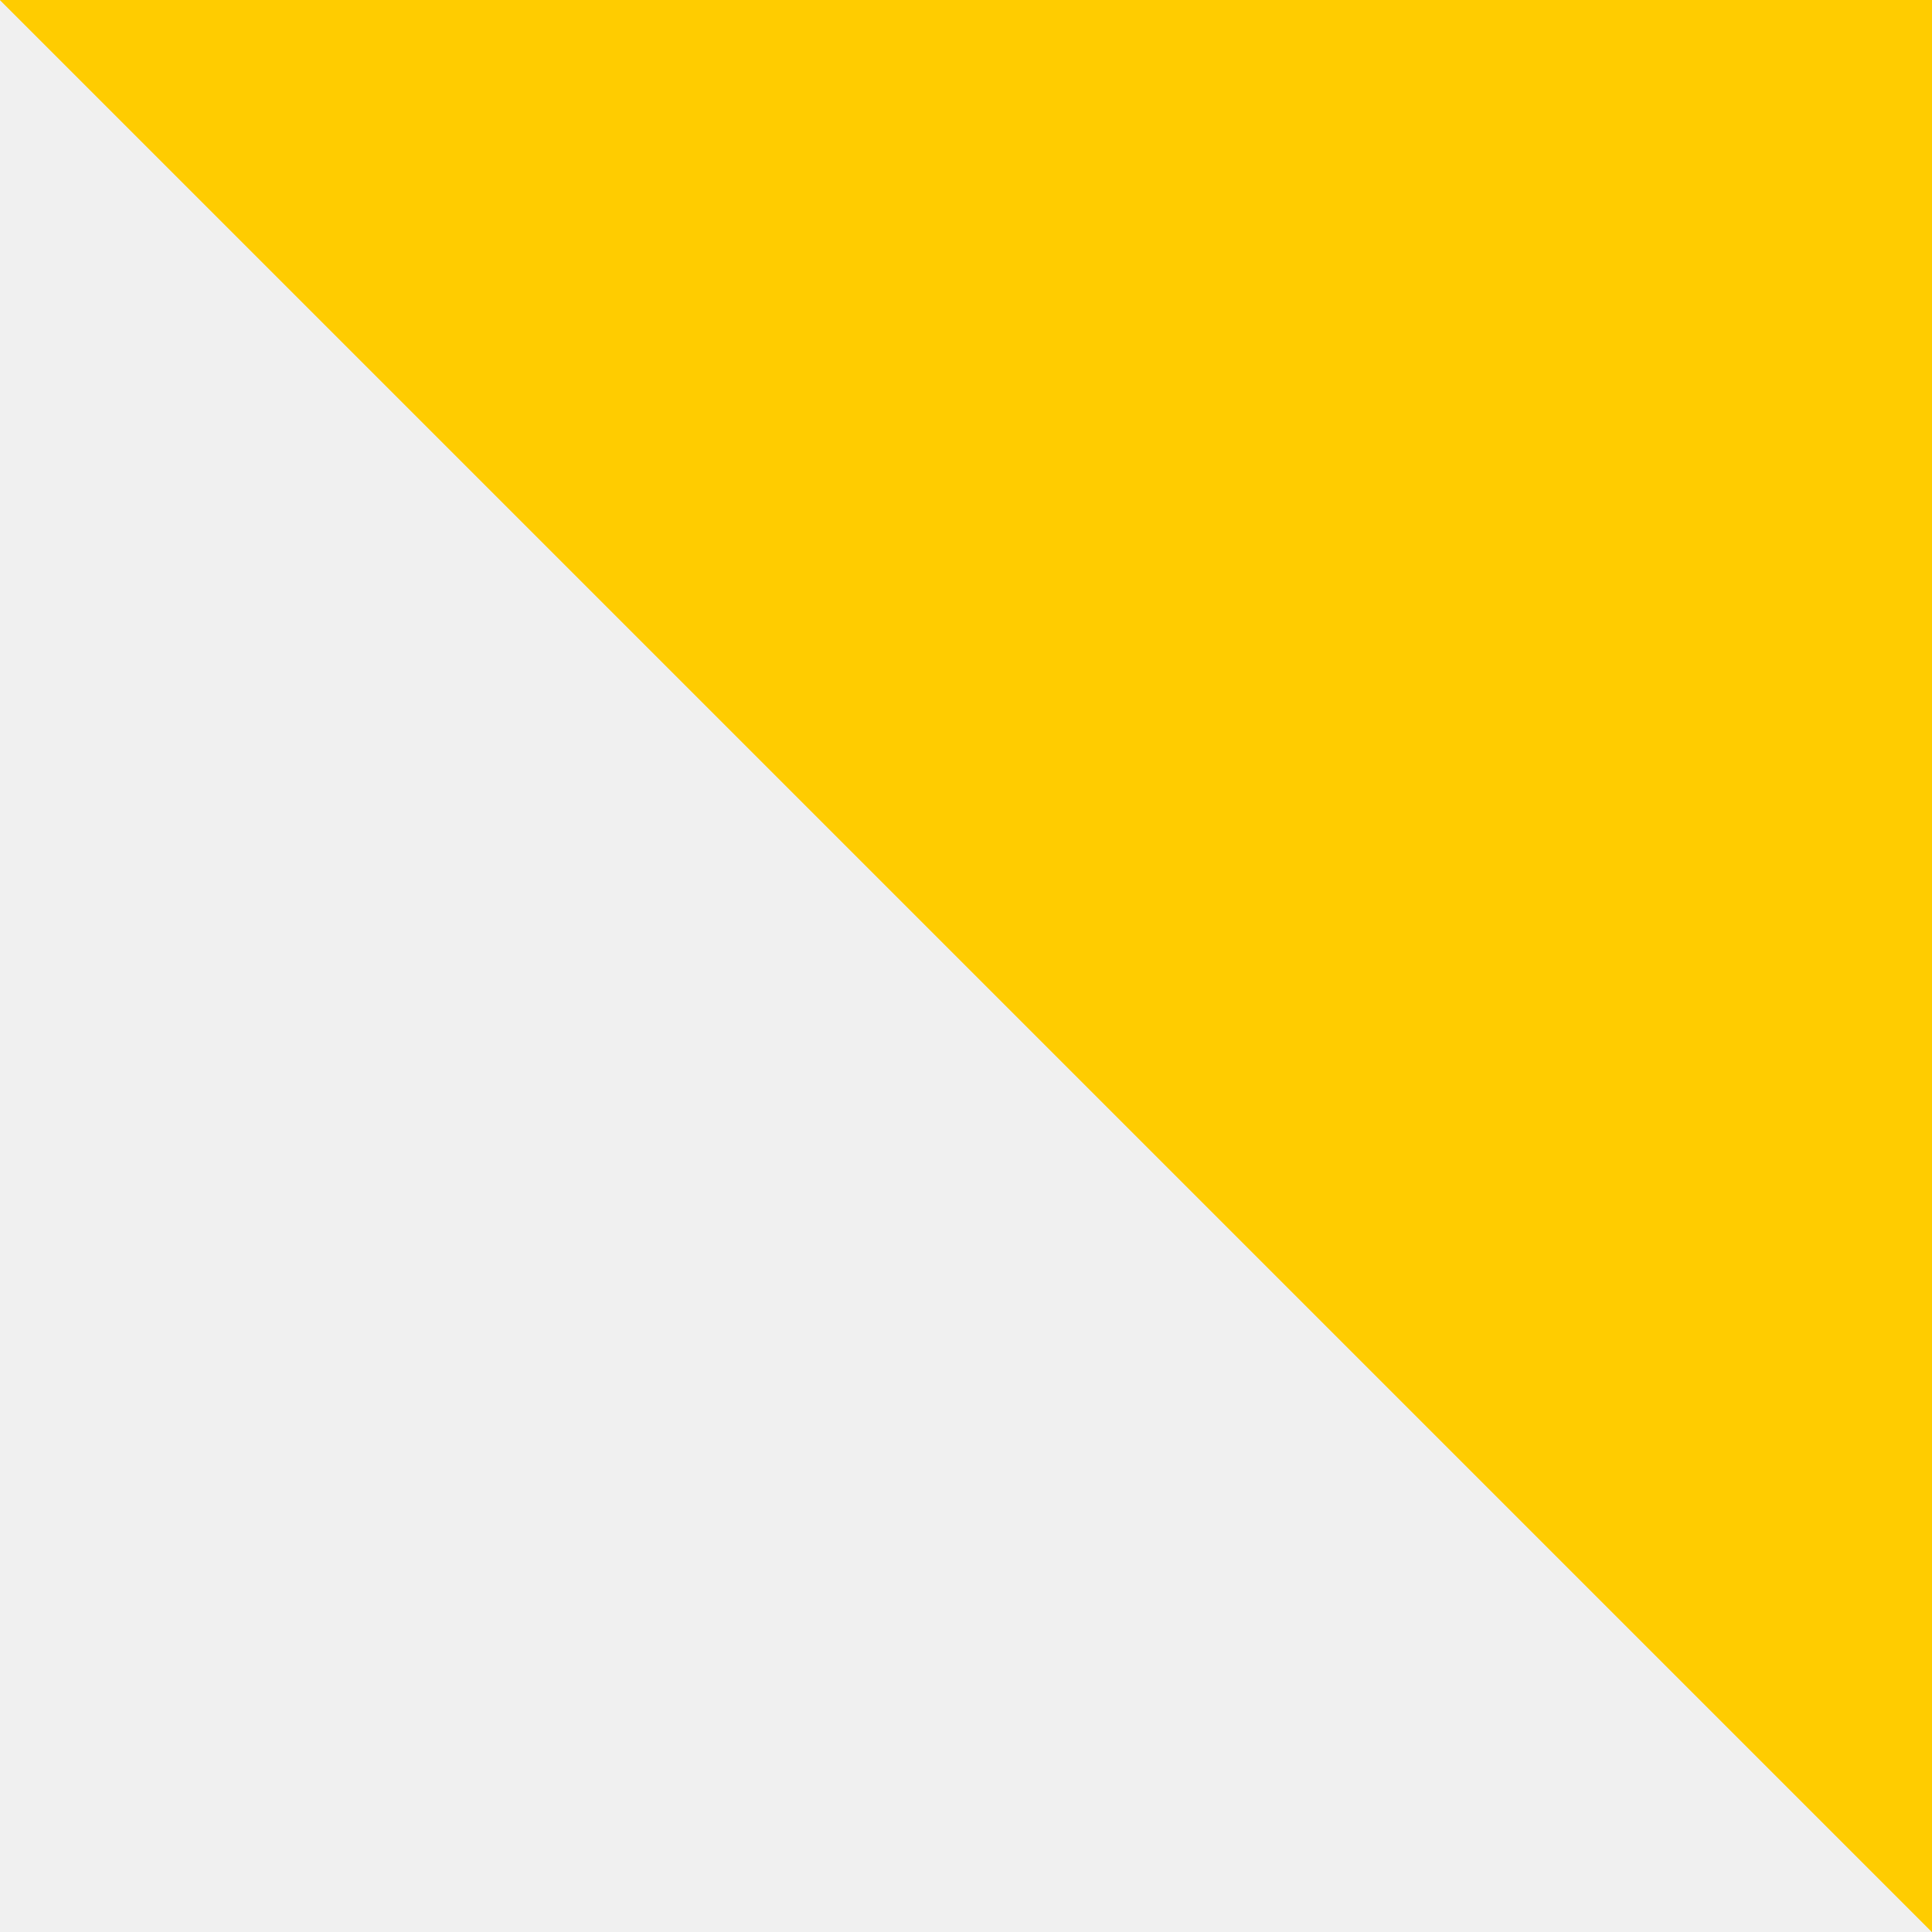
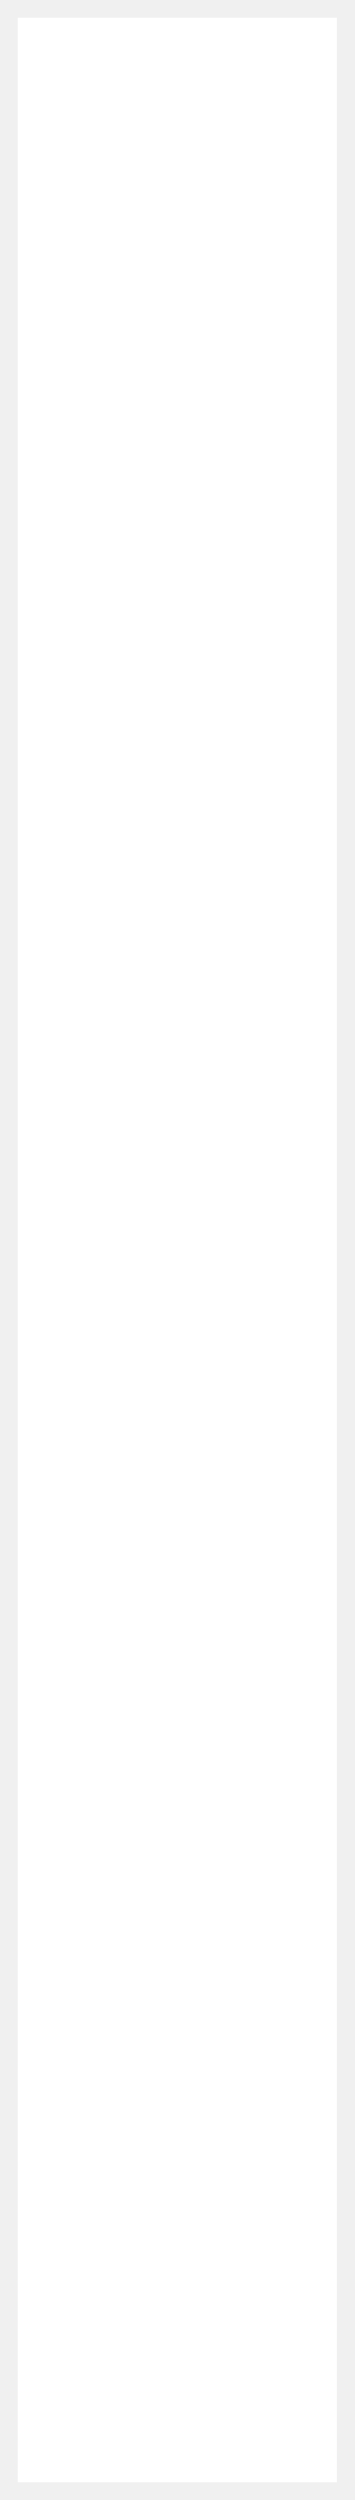
- <svg xmlns="http://www.w3.org/2000/svg" version="1.1" width="50px" height="50px">
-   <defs>
-     <mask fill="white" id="clip1258">
-       <path d="M 0 0  L 50 50  L 50 0  L 0 0  Z " fill-rule="evenodd" />
-     </mask>
-   </defs>
-   <g transform="matrix(1 0 0 1 -325 -124 )">
-     <path d="M 0 0  L 50 50  L 50 0  L 0 0  Z " fill-rule="nonzero" fill="#ffcc00" stroke="none" transform="matrix(1 0 0 1 325 124 )" />
-     <path d="M 0 0  L 50 50  L 50 0  L 0 0  Z " stroke-width="2" stroke="#ffcc00" fill="none" transform="matrix(1 0 0 1 325 124 )" mask="url(#clip1258)" />
+ <svg xmlns="http://www.w3.org/2000/svg" version="1.1" width="20px" height="141px">
+   <g transform="matrix(1 0 0 1 0 -124 )">
+     <path d="M 1 125  L 19 125  L 19 264  L 1 264  L 1 125  Z " fill-rule="nonzero" fill="#ffffff" stroke="none" />
  </g>
</svg>
